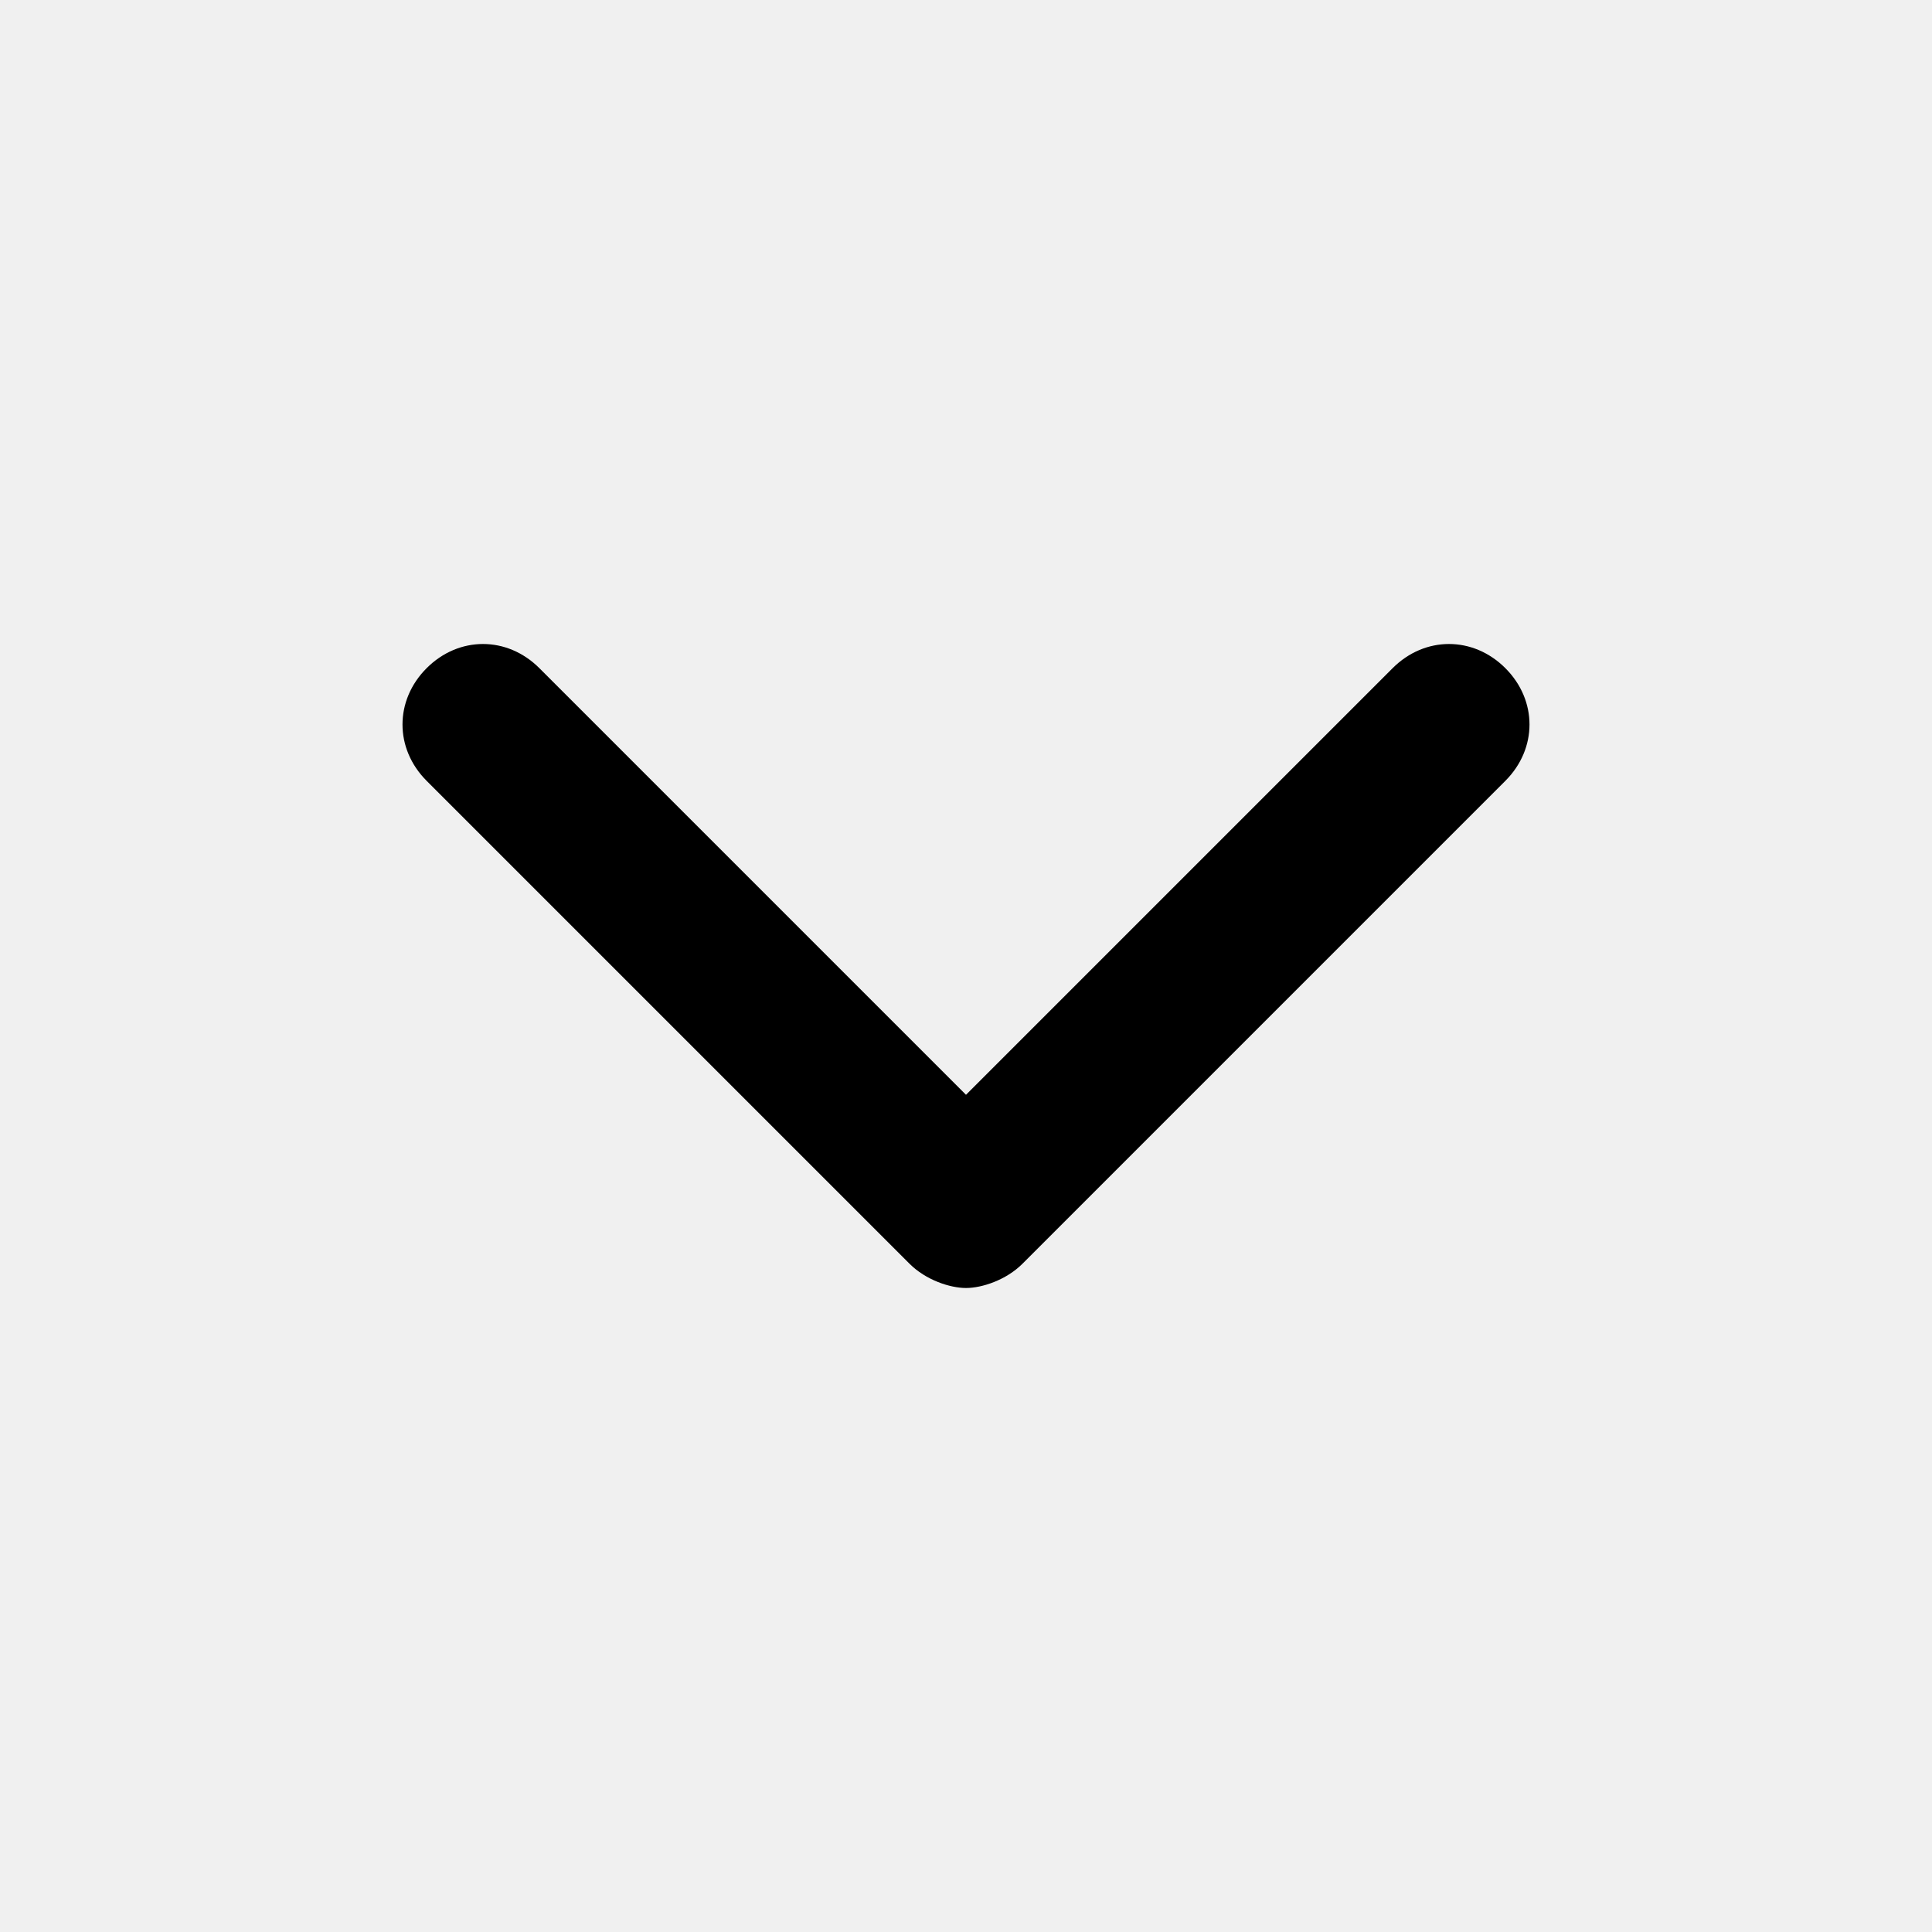
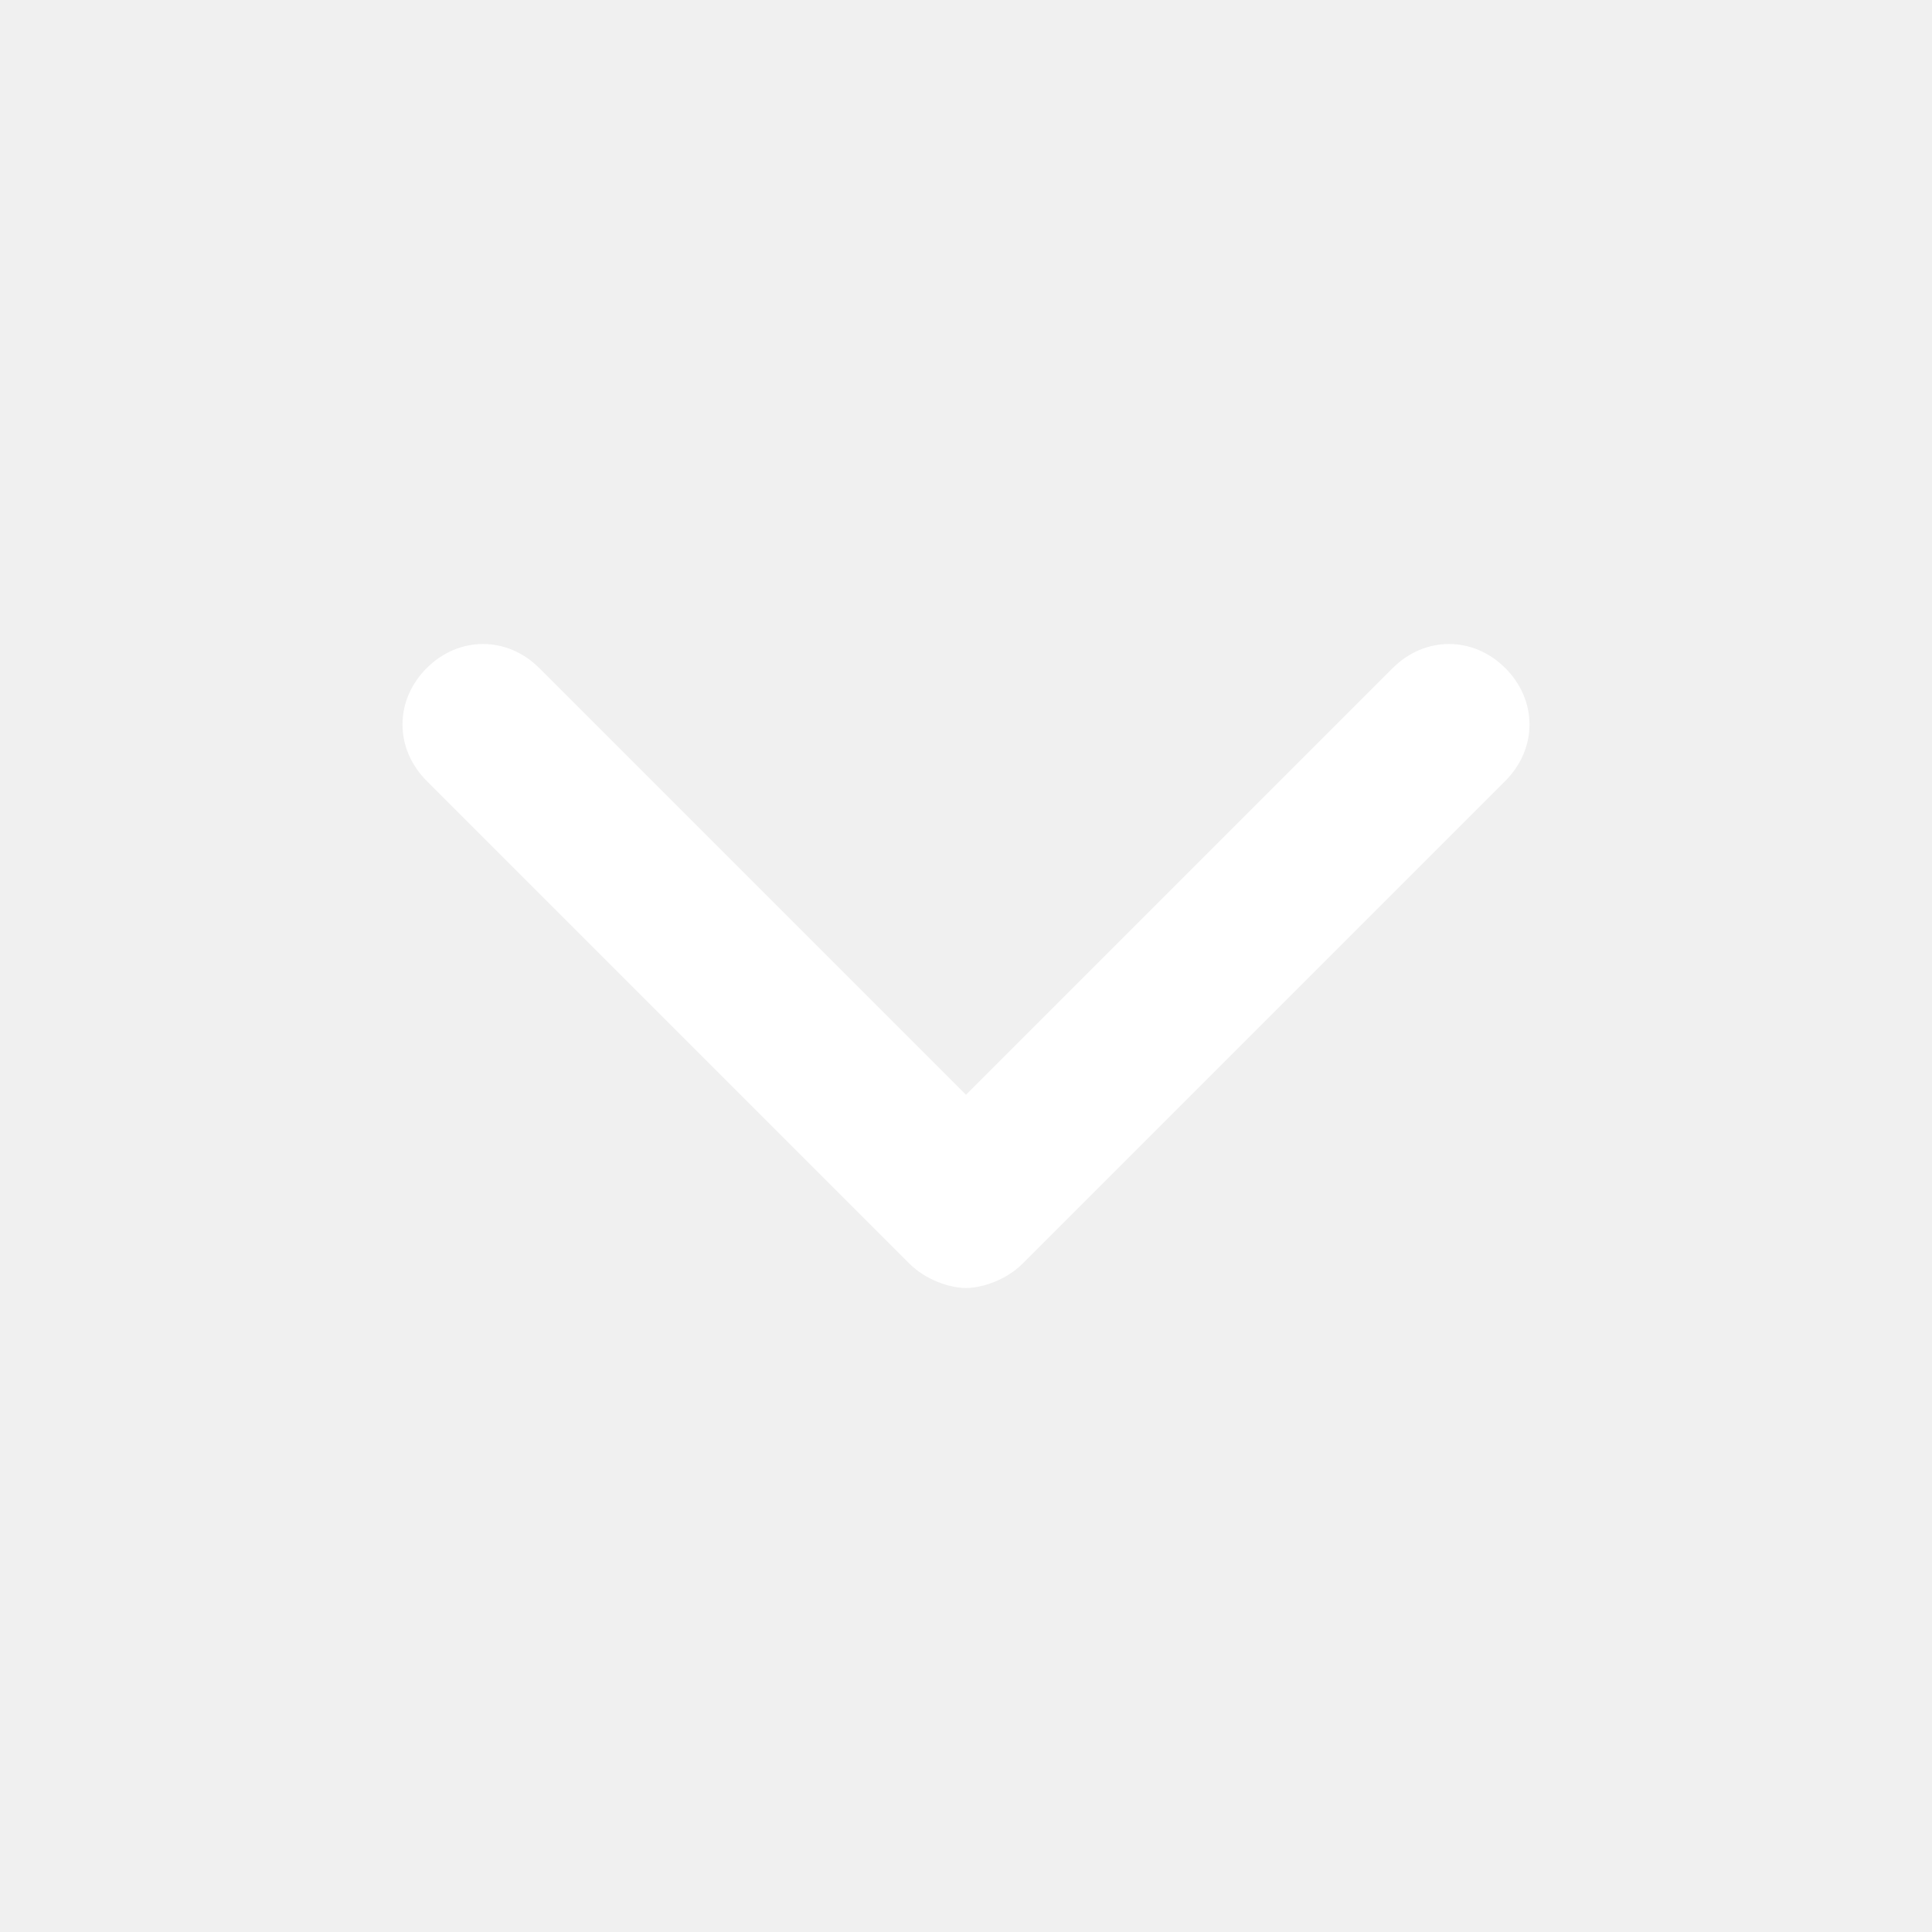
- <svg xmlns="http://www.w3.org/2000/svg" version="1.1" width="24" height="24" viewBox="0 0 24 24">
+ <svg xmlns="http://www.w3.org/2000/svg" version="1.1" width="24" height="24" viewBox="0 0 24 24" fill="#FFFFFF">
  <path d="M18.7 8.3c-0.4-0.4-1-0.4-1.4 0l-5.3 5.3-5.3-5.3c-0.4-0.4-1-0.4-1.4 0s-0.4 1 0 1.4l6 6c0.2 0.2 0.5 0.3 0.7 0.3s0.5-0.1 0.7-0.3l6-6c0.4-0.4 0.4-1 0-1.4z" />
</svg>
